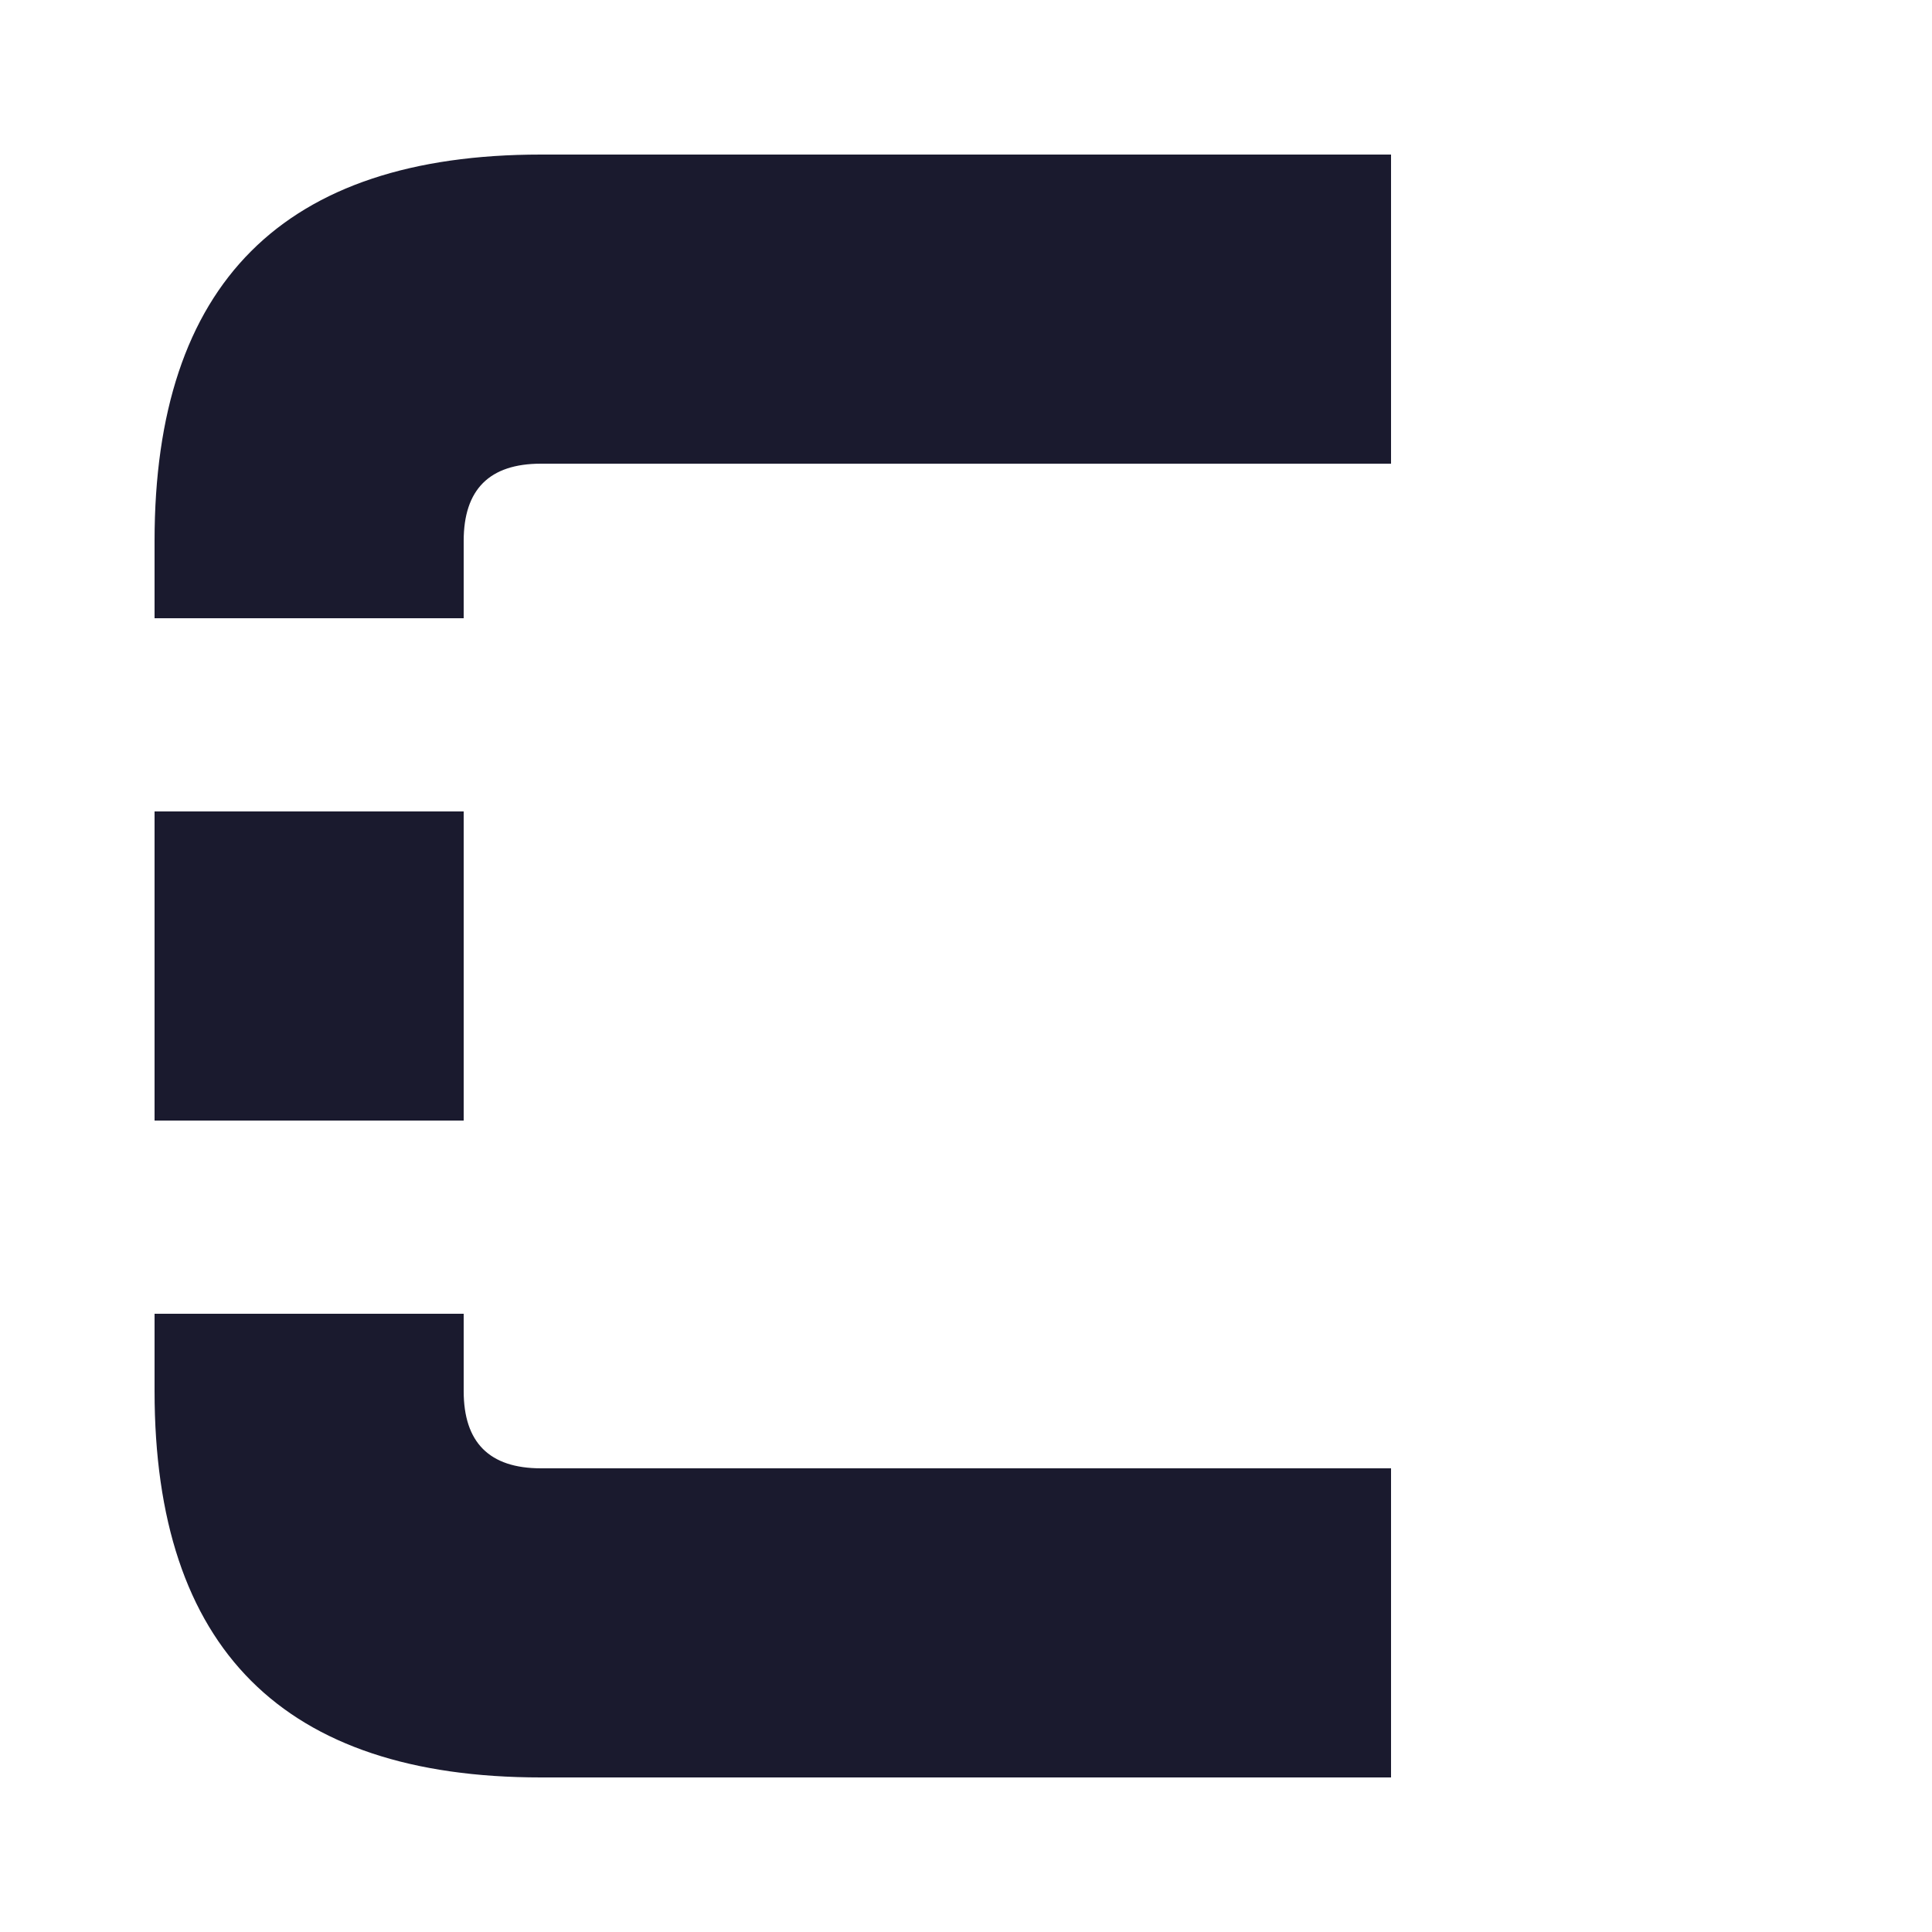
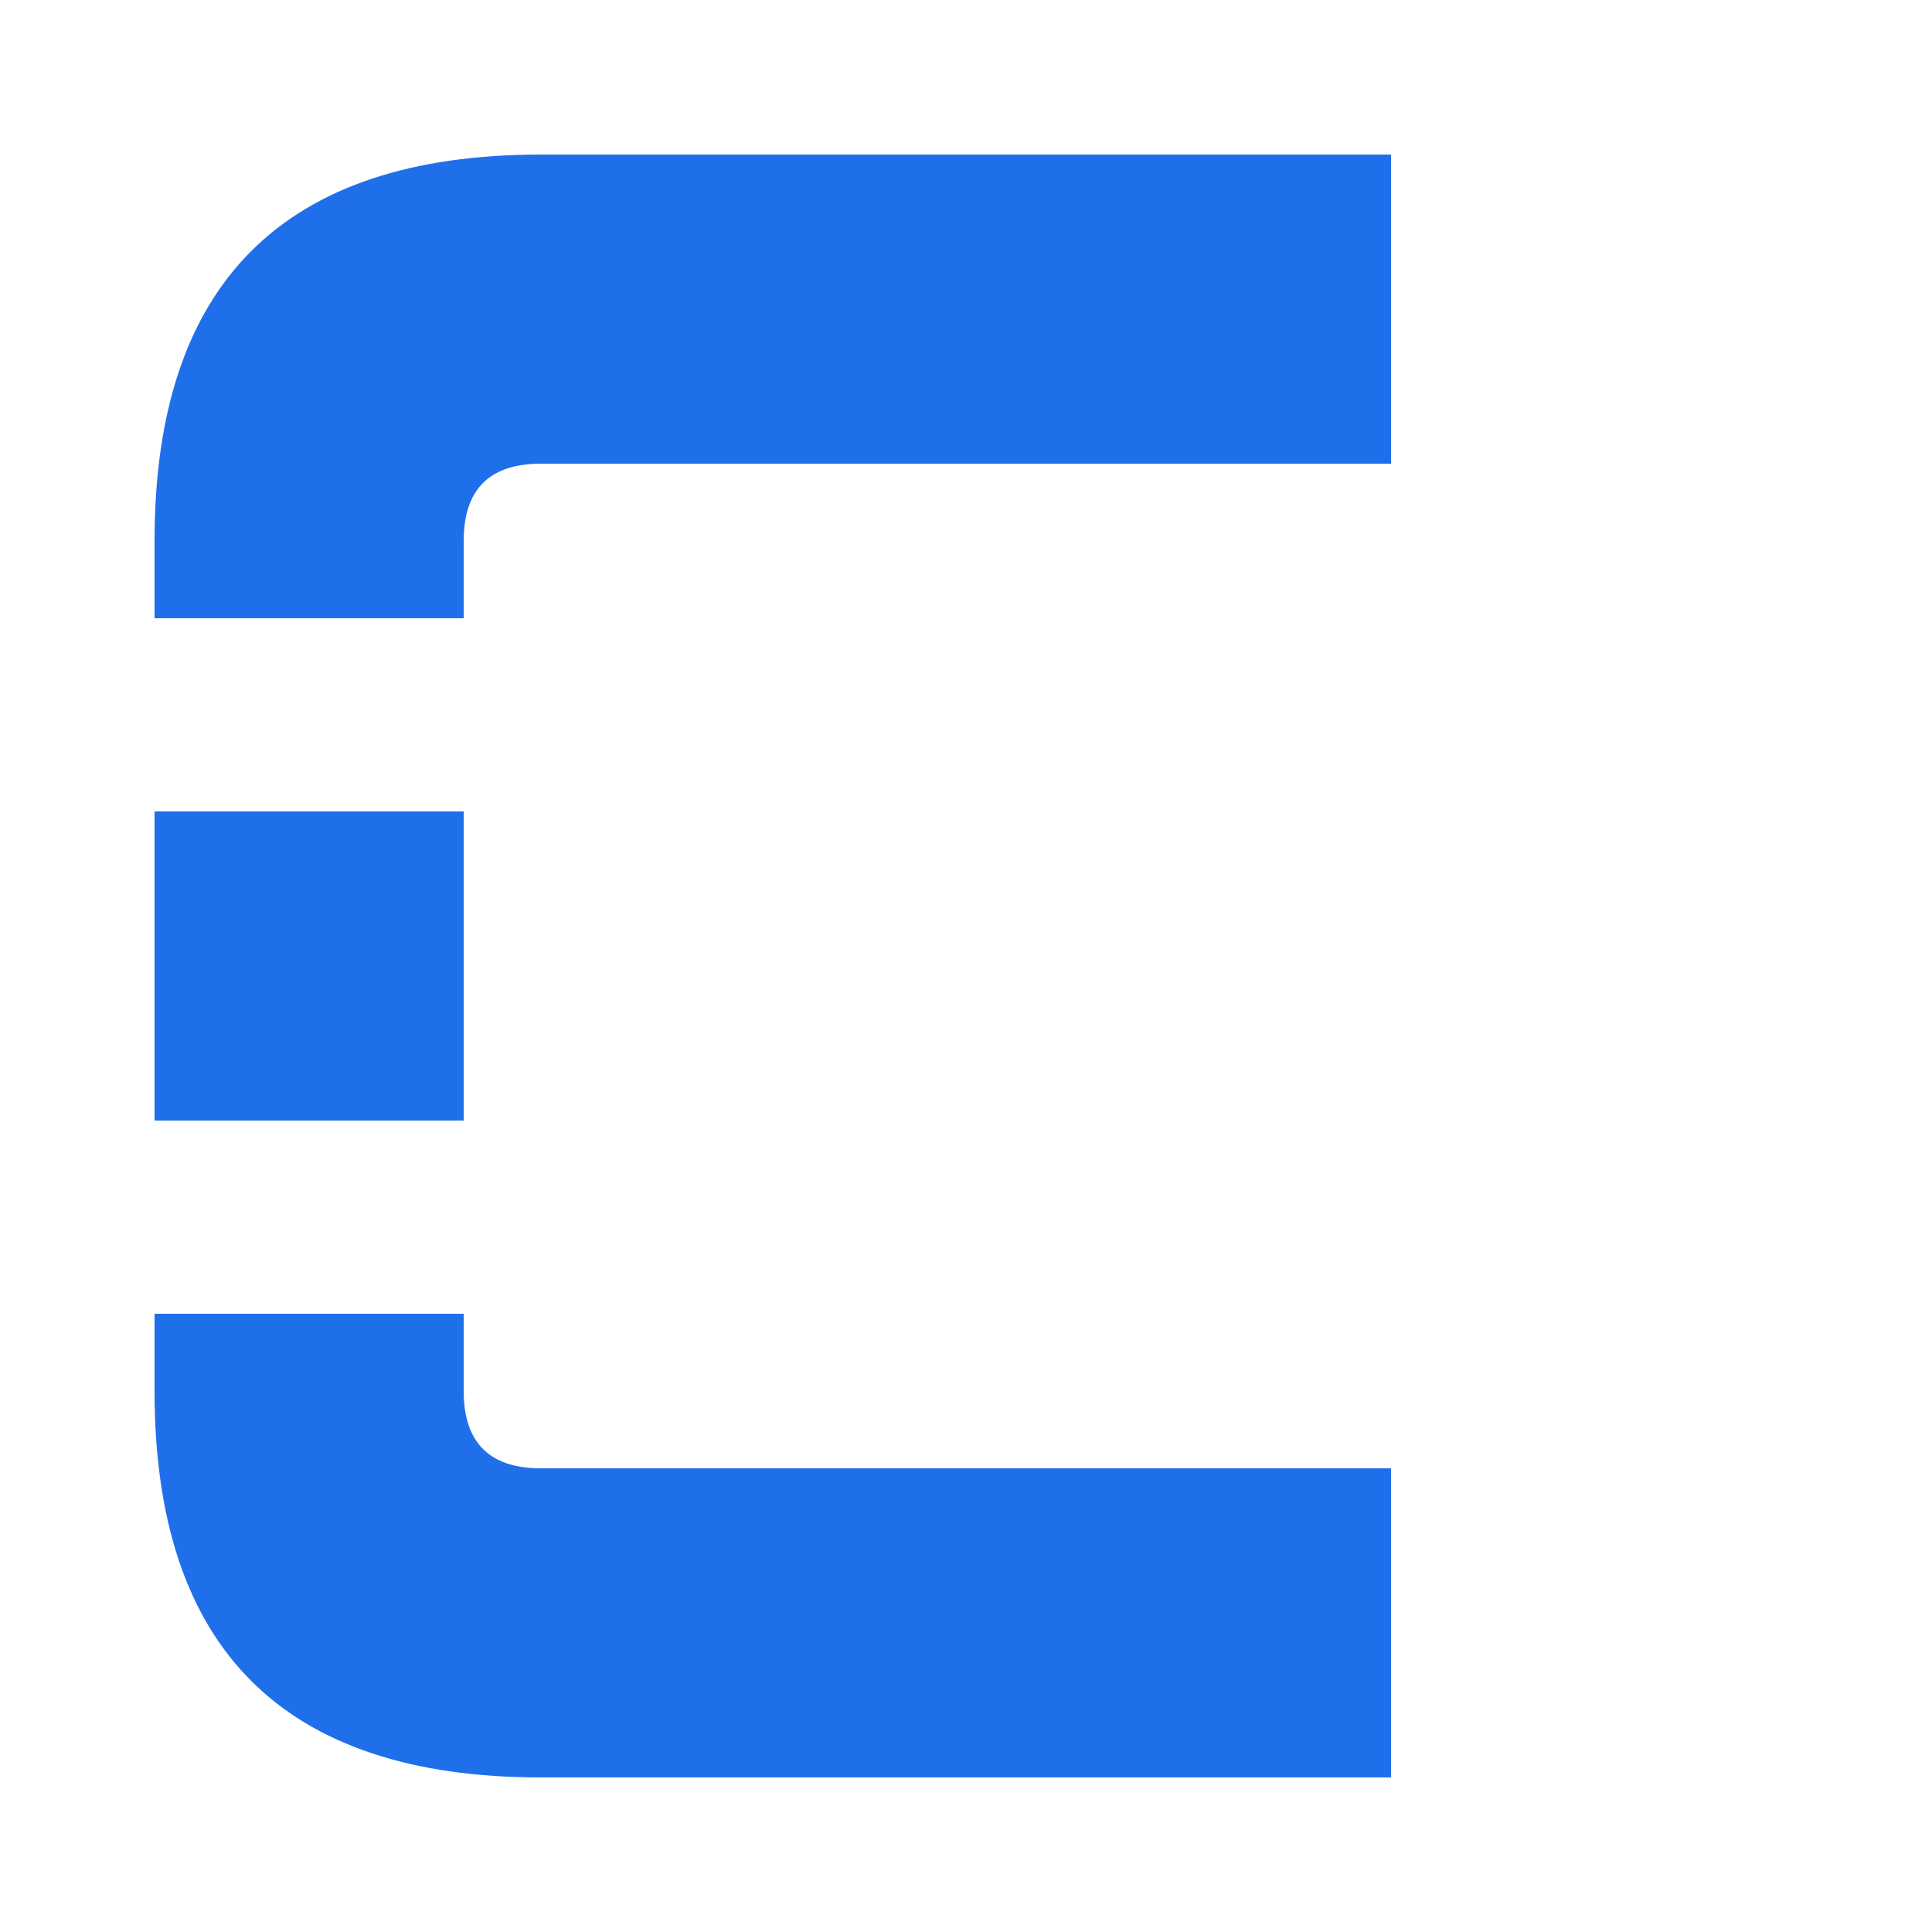
<svg xmlns="http://www.w3.org/2000/svg" viewBox="0 0 100 100">
-   <path d="M72 8 L28 8 Q8 8 8 28 L8 32 L24 32 L24 28 Q24 24 28 24 L72 24 Z" fill="#1a1a2e" />
-   <rect x="8" y="42" width="16" height="16" fill="#1a1a2e" />
-   <path d="M72 92 L28 92 Q8 92 8 72 L8 68 L24 68 L24 72 Q24 76 28 76 L72 76 Z" fill="#1a1a2e" />
+   <path d="M72 8 L28 8 Q8 8 8 28 L8 32 L24 32 L24 28 Q24 24 28 24 L72 24 Z" fill="#1f6feb" />
+   <rect x="8" y="42" width="16" height="16" fill="#1f6feb" />
+   <path d="M72 92 L28 92 Q8 92 8 72 L8 68 L24 68 L24 72 Q24 76 28 76 L72 76 Z" fill="#1f6feb" />
</svg>
